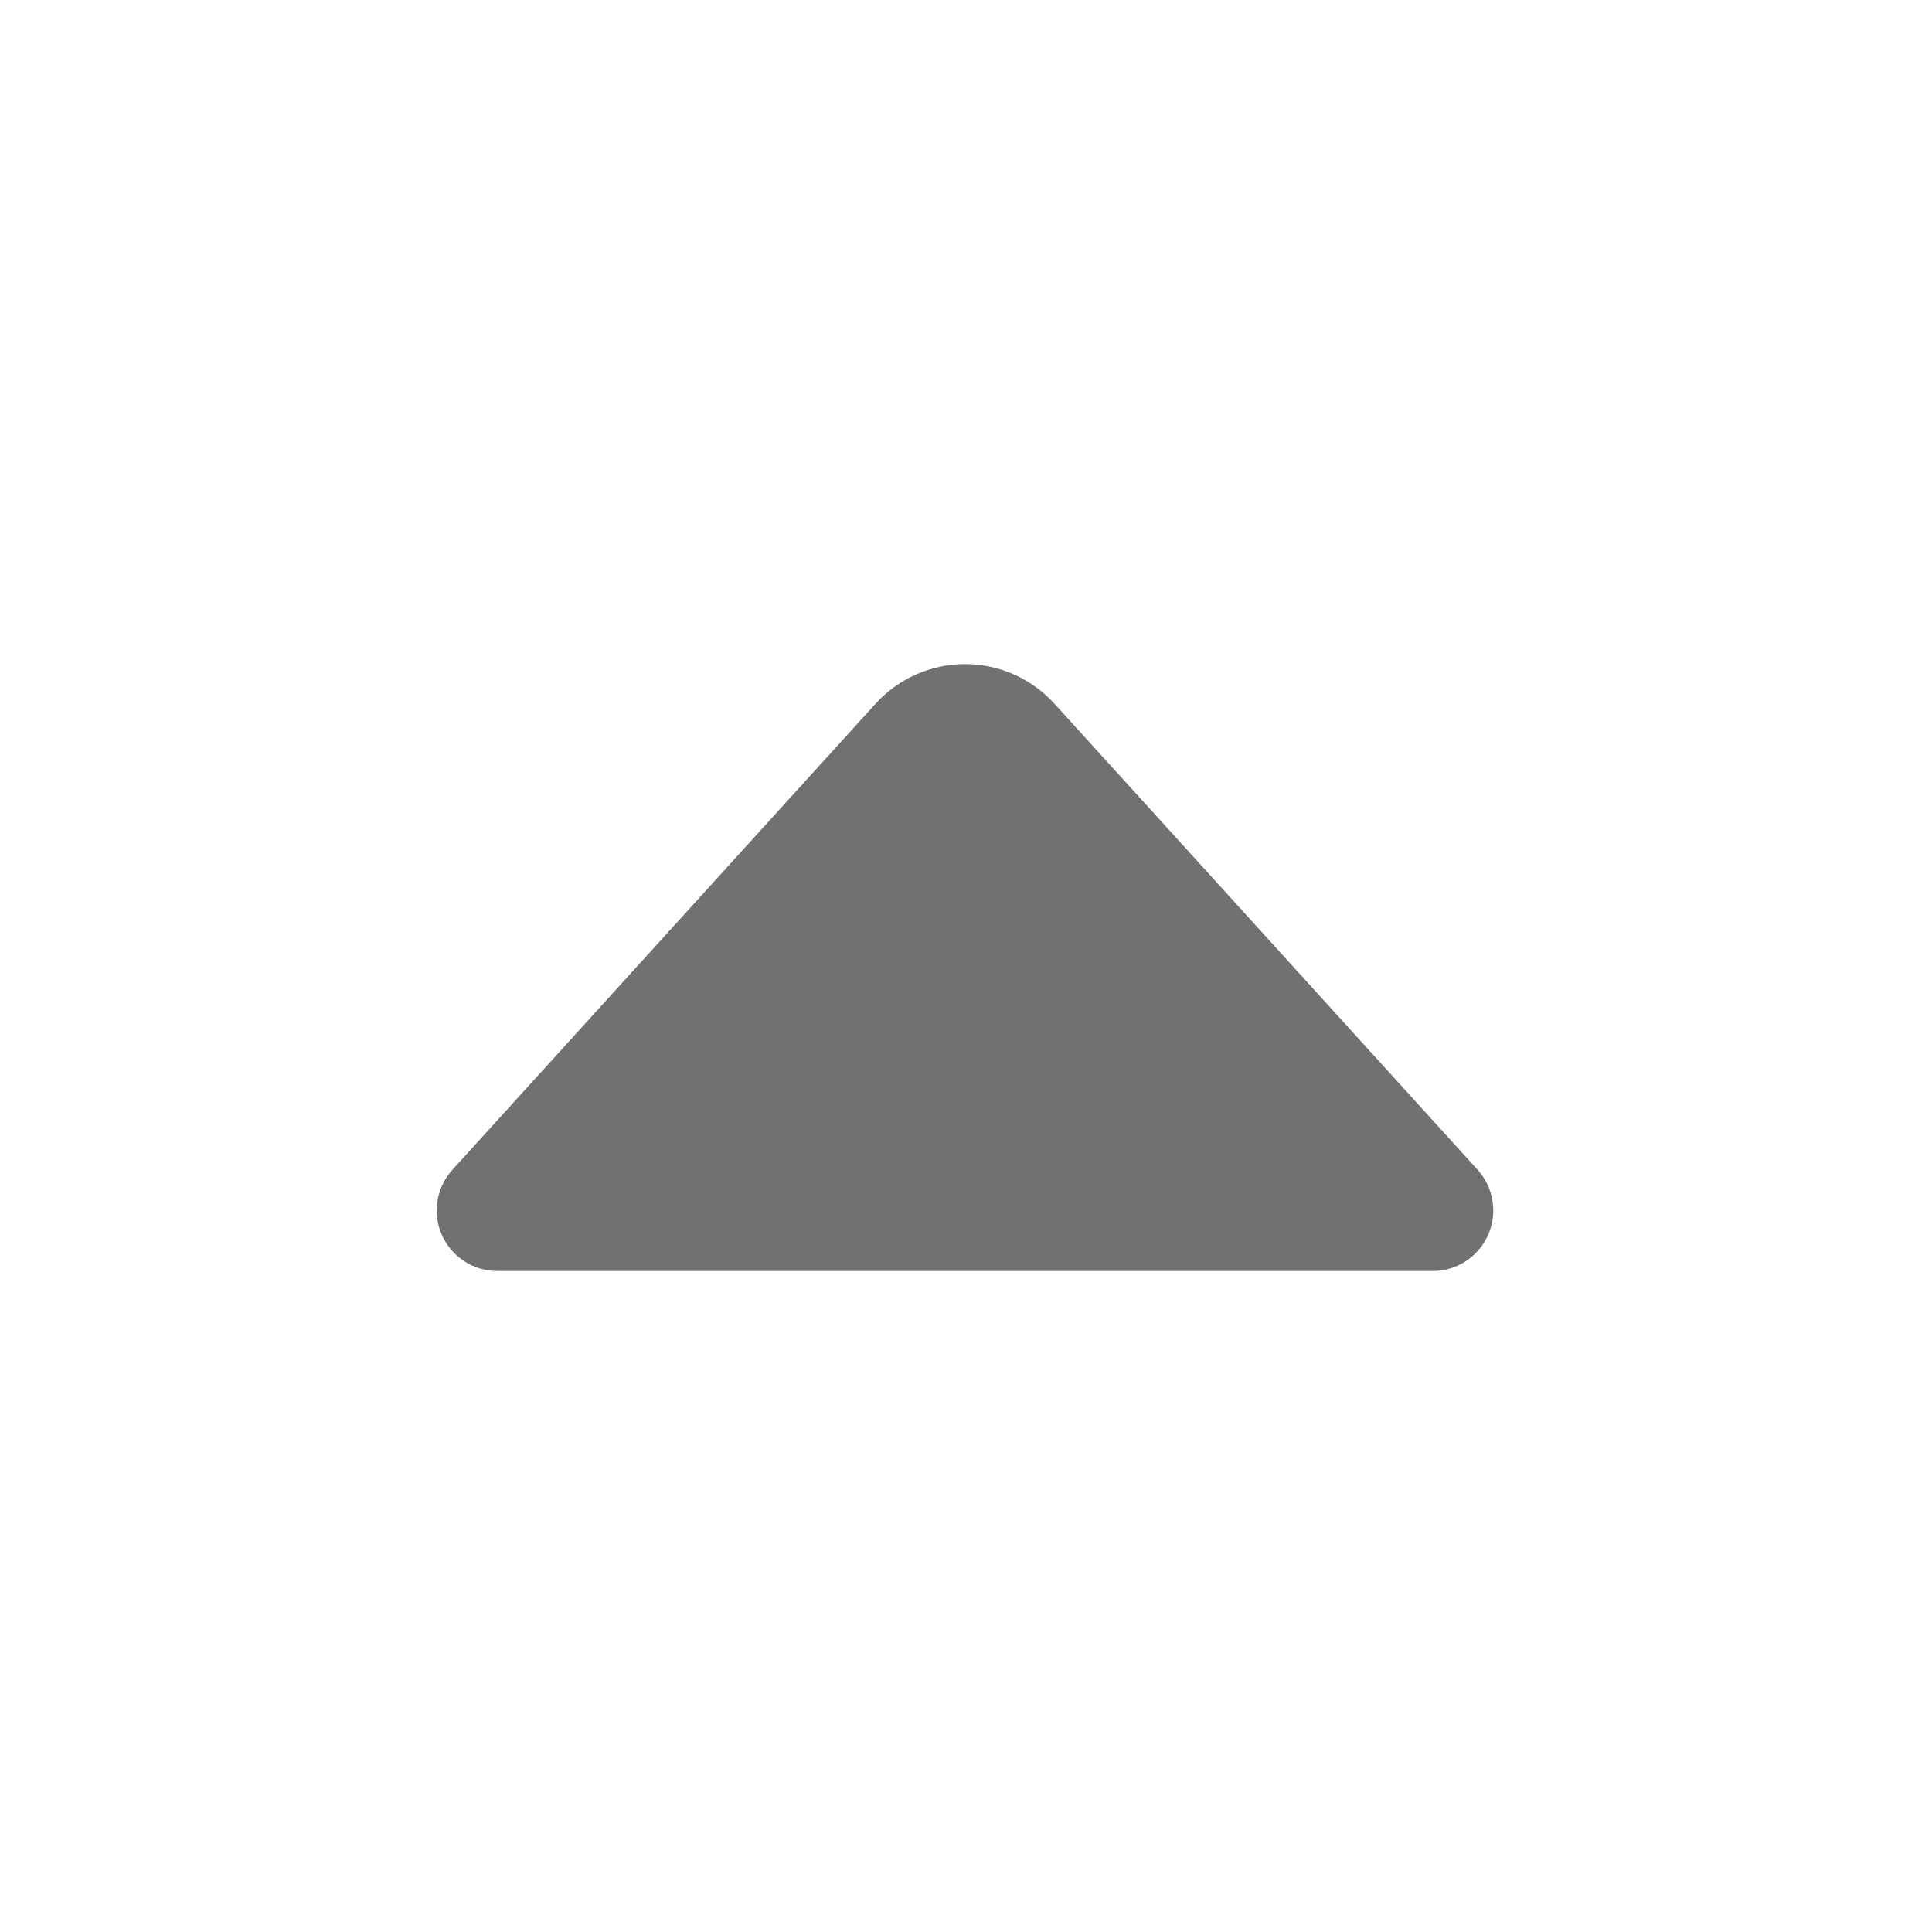
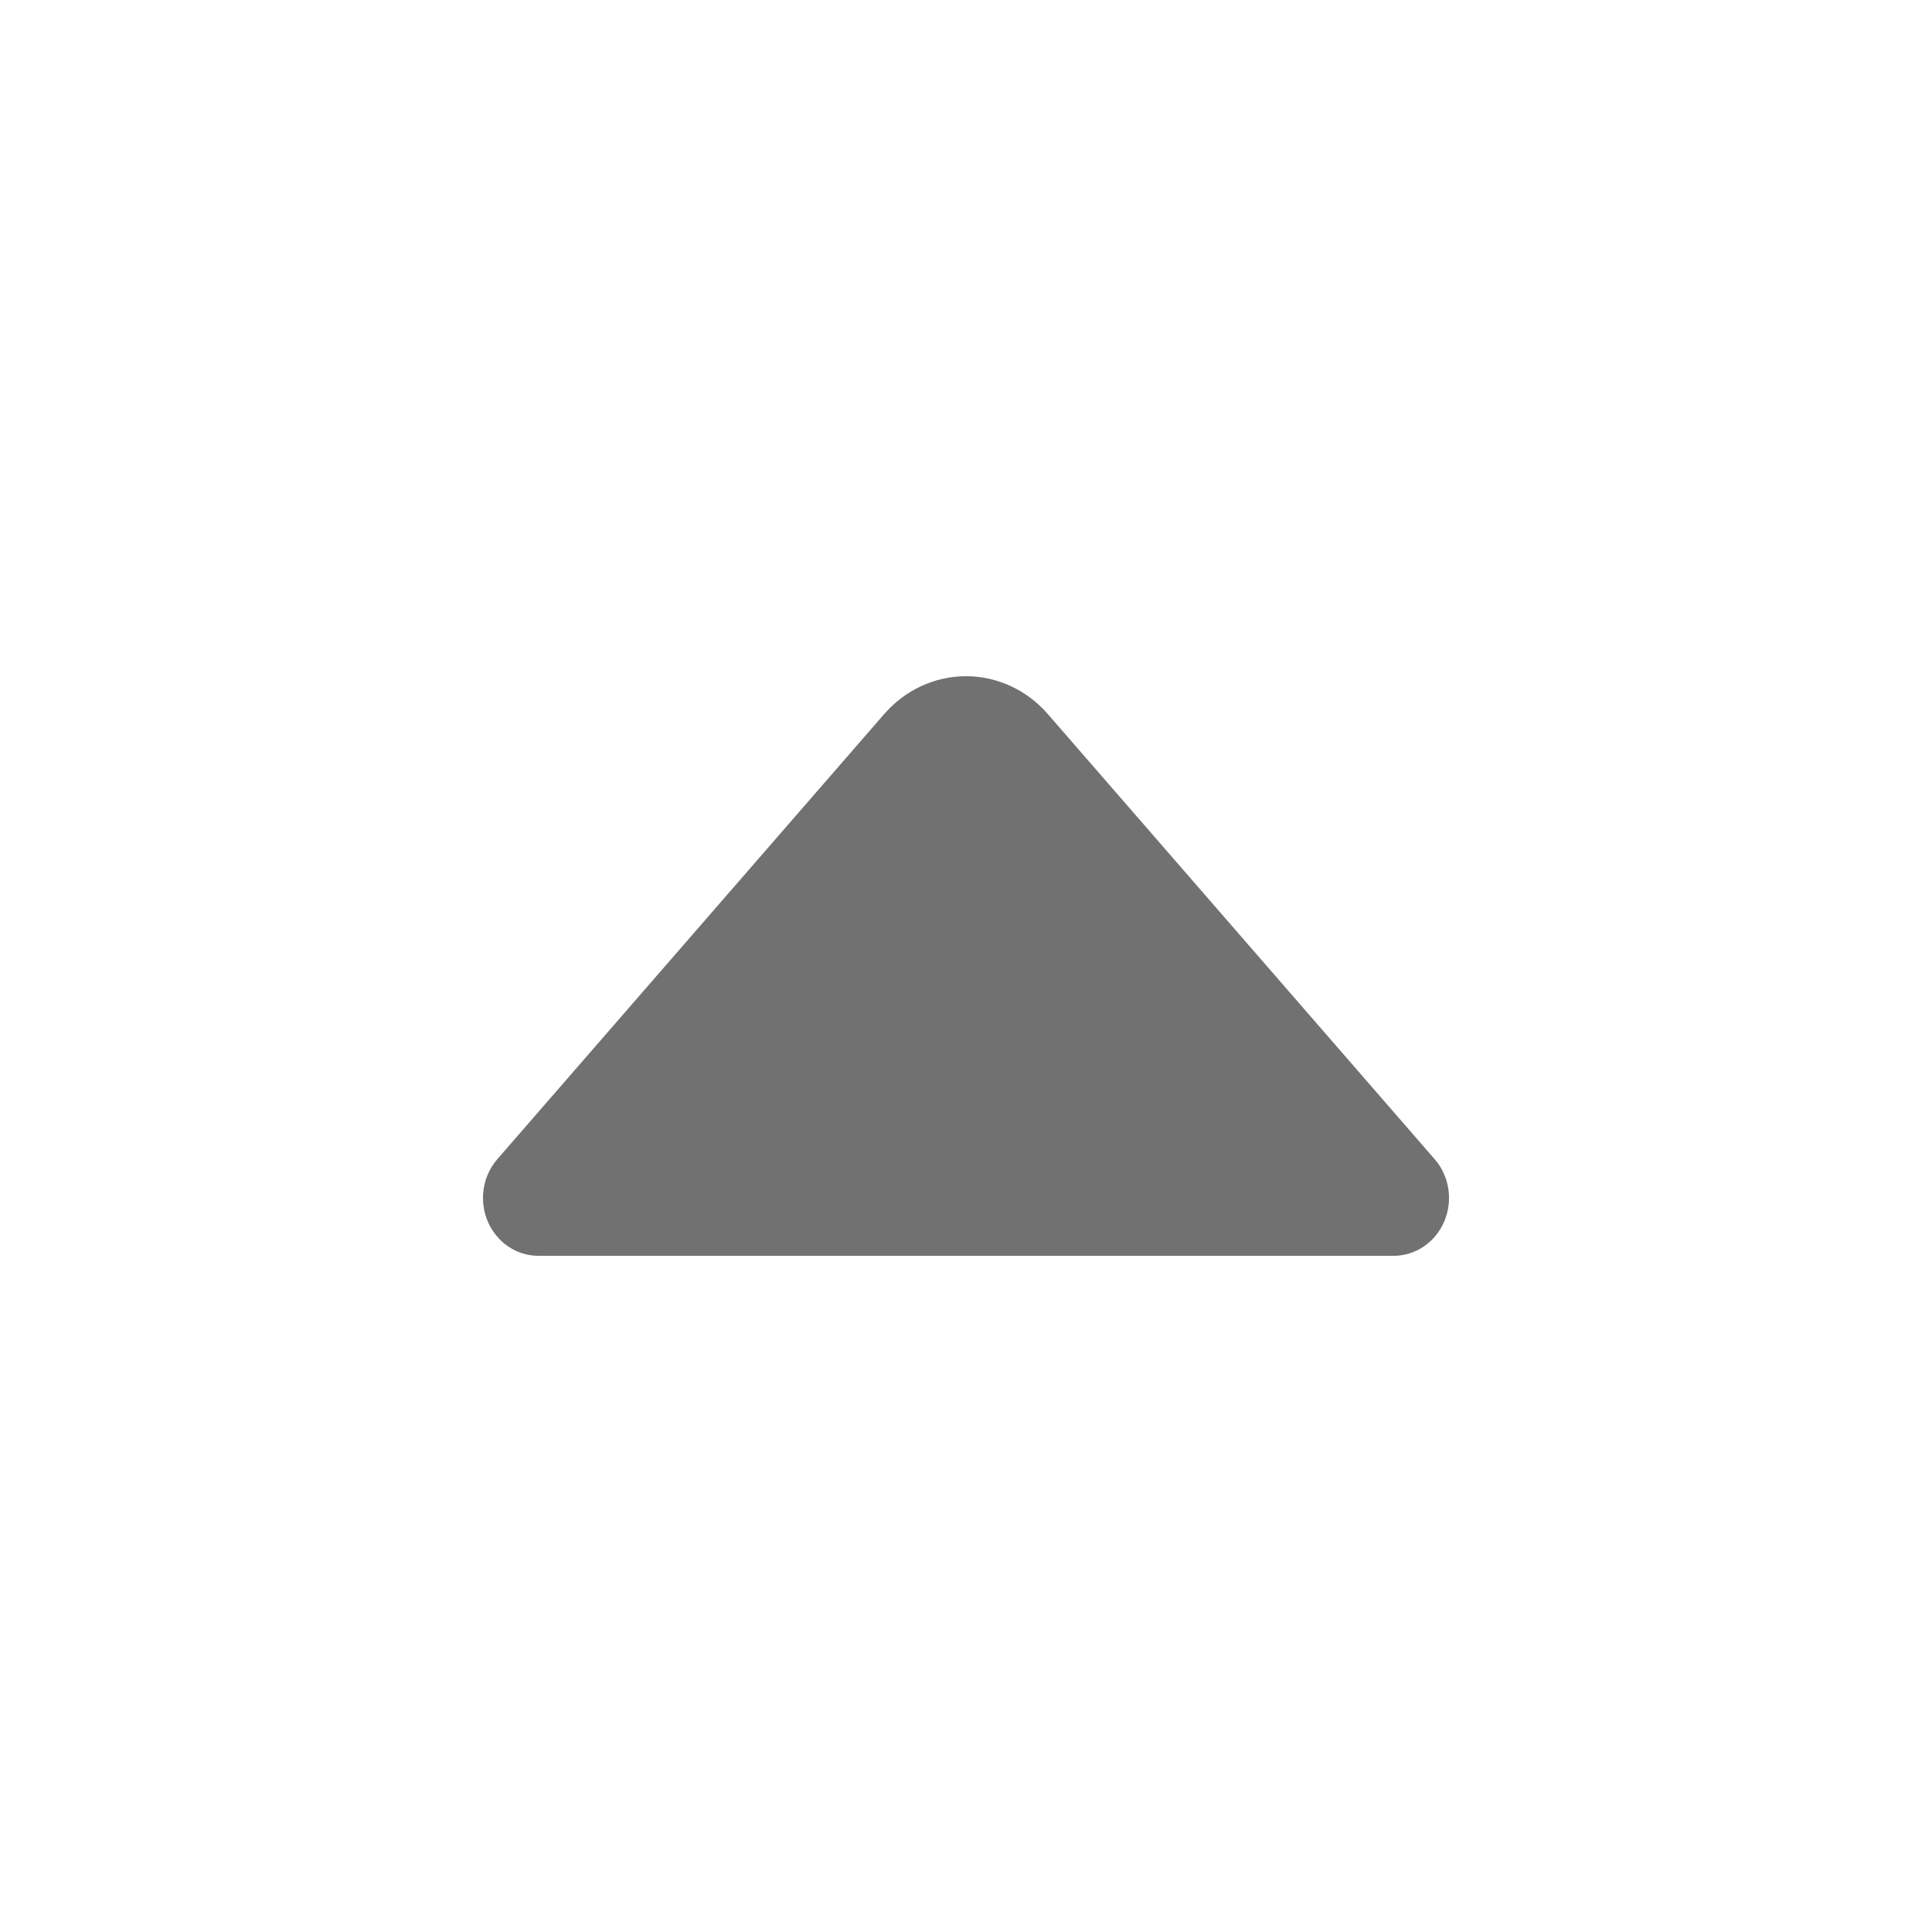
- <svg xmlns="http://www.w3.org/2000/svg" width="24px" height="24px" viewBox="0 0 24 24" version="1.1">
-   <path d="M8.71,10.908 C8.397,11.193 8.218,11.596 8.218,12.019 C8.218,12.442 8.397,12.846 8.71,13.13 C10.264,14.541 12.93,16.962 14.499,18.386 C14.719,18.586 15.037,18.638 15.309,18.518 C15.581,18.397 15.757,18.128 15.757,17.831 L15.757,6.208 C15.757,5.91 15.581,5.641 15.309,5.521 C15.037,5.401 14.719,5.452 14.499,5.652 C12.93,7.077 10.264,9.497 8.71,10.908 Z" fill-rule="evenodd" fill="#717171" transform="translate(11.9875, 12.01923) rotate(90) translate(-11.9875, -12.01923) " />
+ <svg xmlns="http://www.w3.org/2000/svg" width="20" height="20" viewBox="0 0 20 20" fill="none">
+   <path fill-rule="evenodd" clip-rule="evenodd" d="M10.847 7.392C10.63 7.142 10.322 7 10 7C9.678 7 9.37 7.142 9.153 7.392C8.079 8.628 6.234 10.75 5.149 11.999C4.996 12.174 4.957 12.427 5.049 12.644C5.141 12.86 5.346 13 5.572 13C7.774 13 12.226 13 14.428 13C14.654 13 14.859 12.86 14.951 12.644C15.043 12.427 15.004 12.174 14.851 11.999C13.766 10.75 11.921 8.628 10.847 7.392Z" fill="#717171" />
</svg>
